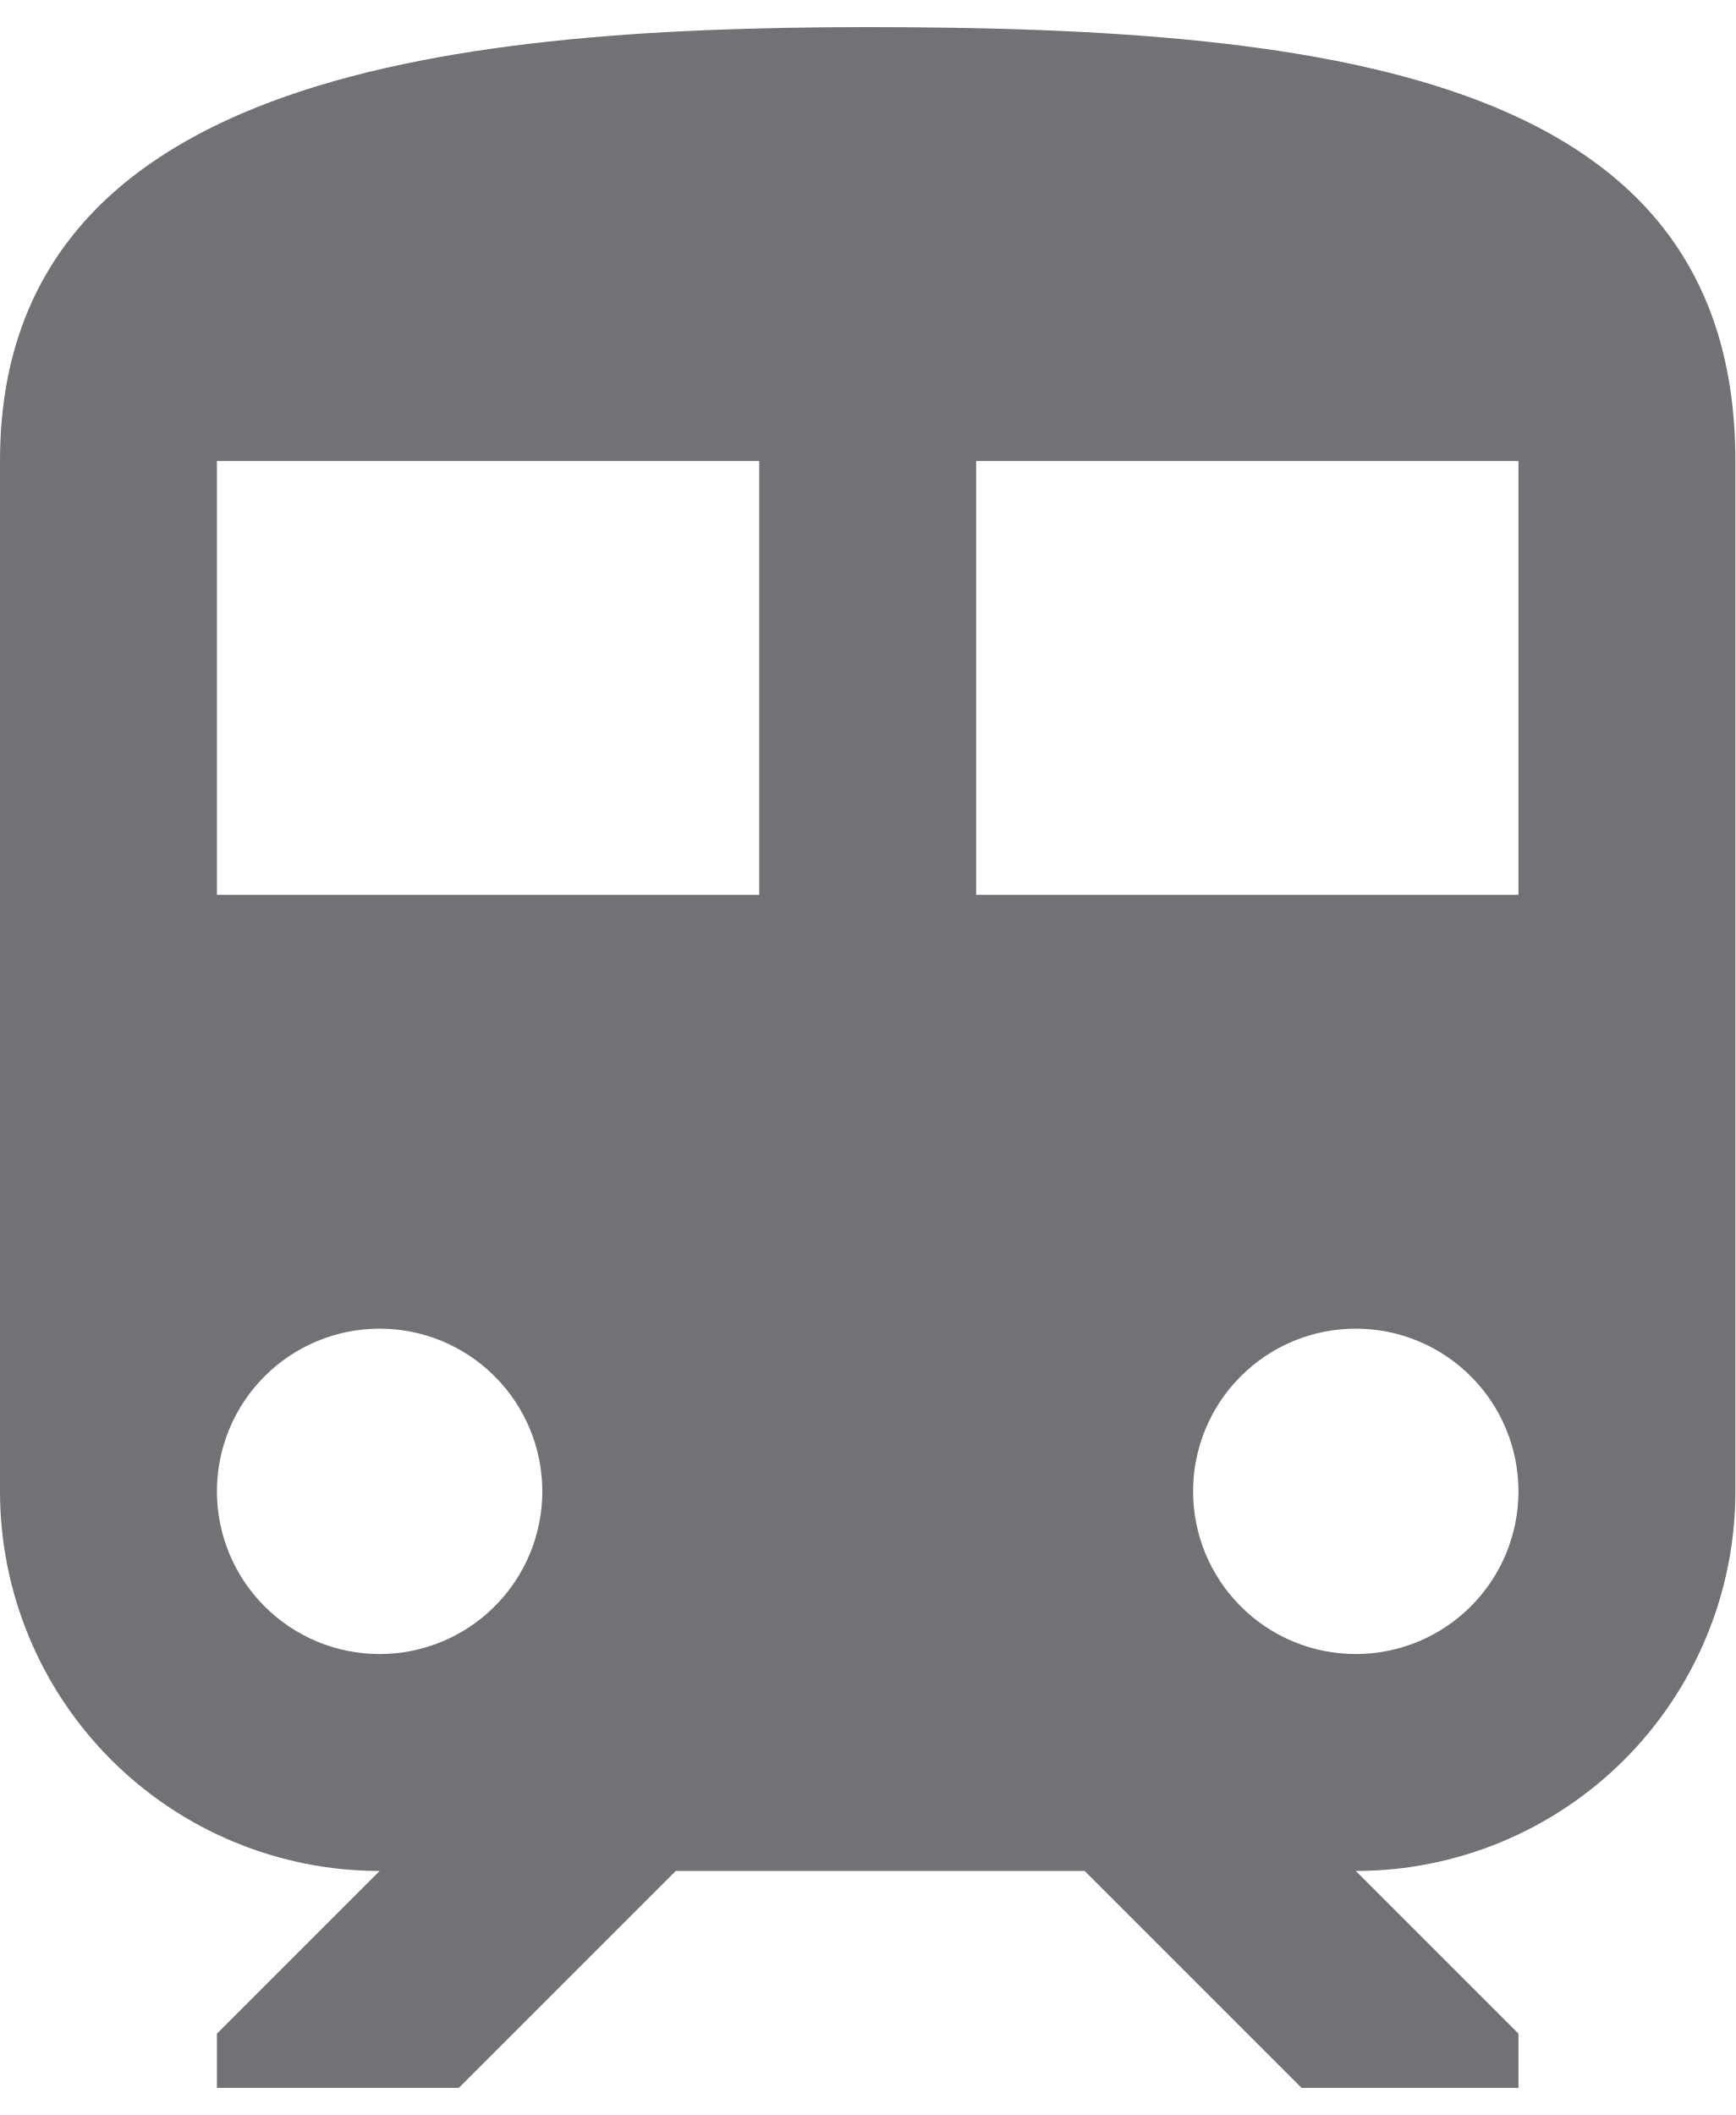
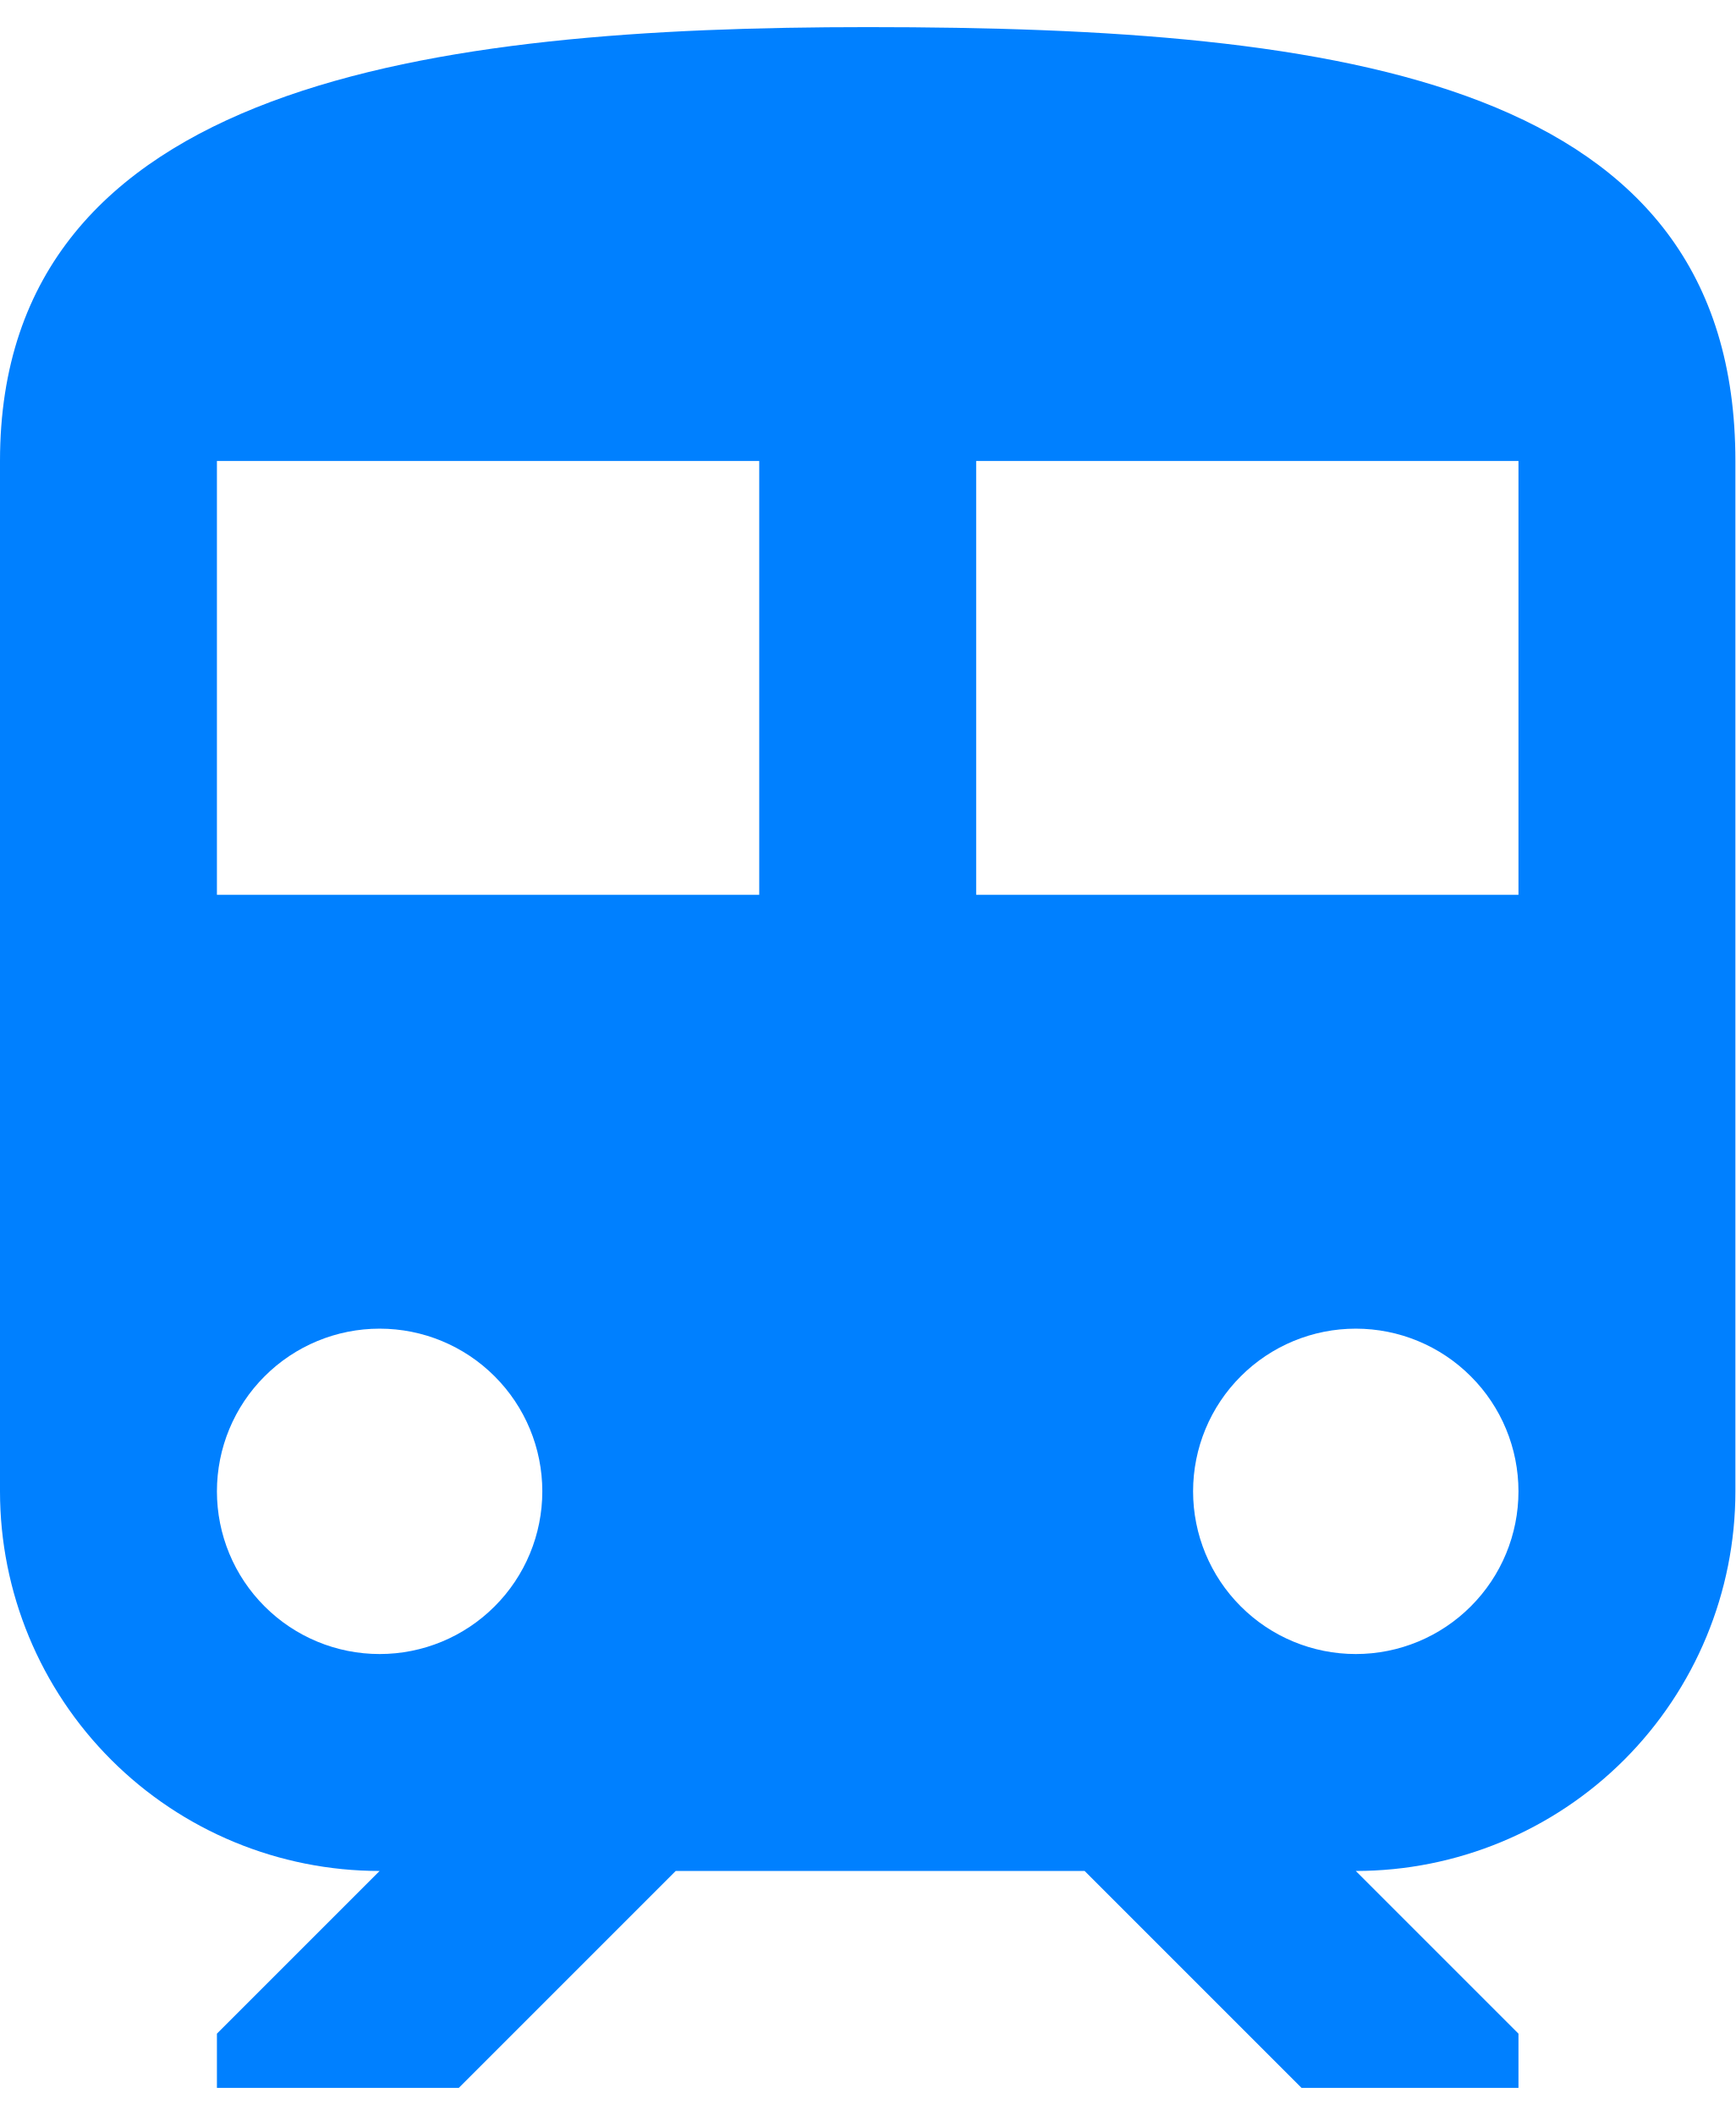
- <svg xmlns="http://www.w3.org/2000/svg" width="32" height="39" viewBox="0 0 32 39" fill="none">
-   <path d="M16 0.5C8 0.5 0 1.5 0 8.5V27.5C0 29.357 0.737 31.137 2.05 32.45C3.363 33.763 5.143 34.5 7 34.5L4 37.5V38.5H8.46L12.46 34.5H20L24 38.5H28V37.5L25 34.5C26.857 34.5 28.637 33.763 29.95 32.45C31.262 31.137 32 29.357 32 27.5V8.5C32 1.5 24.84 0.5 16 0.5ZM7 30.5C6.204 30.5 5.441 30.184 4.879 29.621C4.316 29.059 4 28.296 4 27.5C4 26.704 4.316 25.941 4.879 25.379C5.441 24.816 6.204 24.5 7 24.5C7.796 24.5 8.559 24.816 9.121 25.379C9.684 25.941 10 26.704 10 27.5C10 28.296 9.684 29.059 9.121 29.621C8.559 30.184 7.796 30.5 7 30.5ZM14 16.5H4V8.5H14V16.5ZM18 16.5V8.5H28V16.5H18ZM25 30.5C24.204 30.5 23.441 30.184 22.879 29.621C22.316 29.059 22 28.296 22 27.5C22 26.704 22.316 25.941 22.879 25.379C23.441 24.816 24.204 24.5 25 24.5C25.796 24.5 26.559 24.816 27.121 25.379C27.684 25.941 28 26.704 28 27.5C28 28.296 27.684 29.059 27.121 29.621C26.559 30.184 25.796 30.5 25 30.5Z" fill="#717275" />
+ <svg xmlns="http://www.w3.org/2000/svg" width="32" height="39" viewBox="0 0 32 39">
+   <path d="M16 0.5C8 0.5 0 1.5 0 8.5V27.5C0 29.357 0.737 31.137 2.05 32.45C3.363 33.763 5.143 34.5 7 34.5L4 37.5V38.5H8.46L12.46 34.5H20L24 38.5H28V37.5L25 34.5C26.857 34.5 28.637 33.763 29.95 32.45C31.262 31.137 32 29.357 32 27.5V8.5C32 1.5 24.84 0.5 16 0.5ZM7 30.5C6.204 30.5 5.441 30.184 4.879 29.621C4.316 29.059 4 28.296 4 27.5C4 26.704 4.316 25.941 4.879 25.379C5.441 24.816 6.204 24.5 7 24.5C7.796 24.5 8.559 24.816 9.121 25.379C9.684 25.941 10 26.704 10 27.5C10 28.296 9.684 29.059 9.121 29.621C8.559 30.184 7.796 30.5 7 30.5ZM14 16.5H4V8.5H14V16.5ZM18 16.5V8.5H28V16.5H18ZM25 30.5C24.204 30.5 23.441 30.184 22.879 29.621C22.316 29.059 22 28.296 22 27.5C22 26.704 22.316 25.941 22.879 25.379C23.441 24.816 24.204 24.5 25 24.5C25.796 24.5 26.559 24.816 27.121 25.379C27.684 25.941 28 26.704 28 27.5C28 28.296 27.684 29.059 27.121 29.621C26.559 30.184 25.796 30.5 25 30.5Z" fill="#0080ff" />
</svg>
